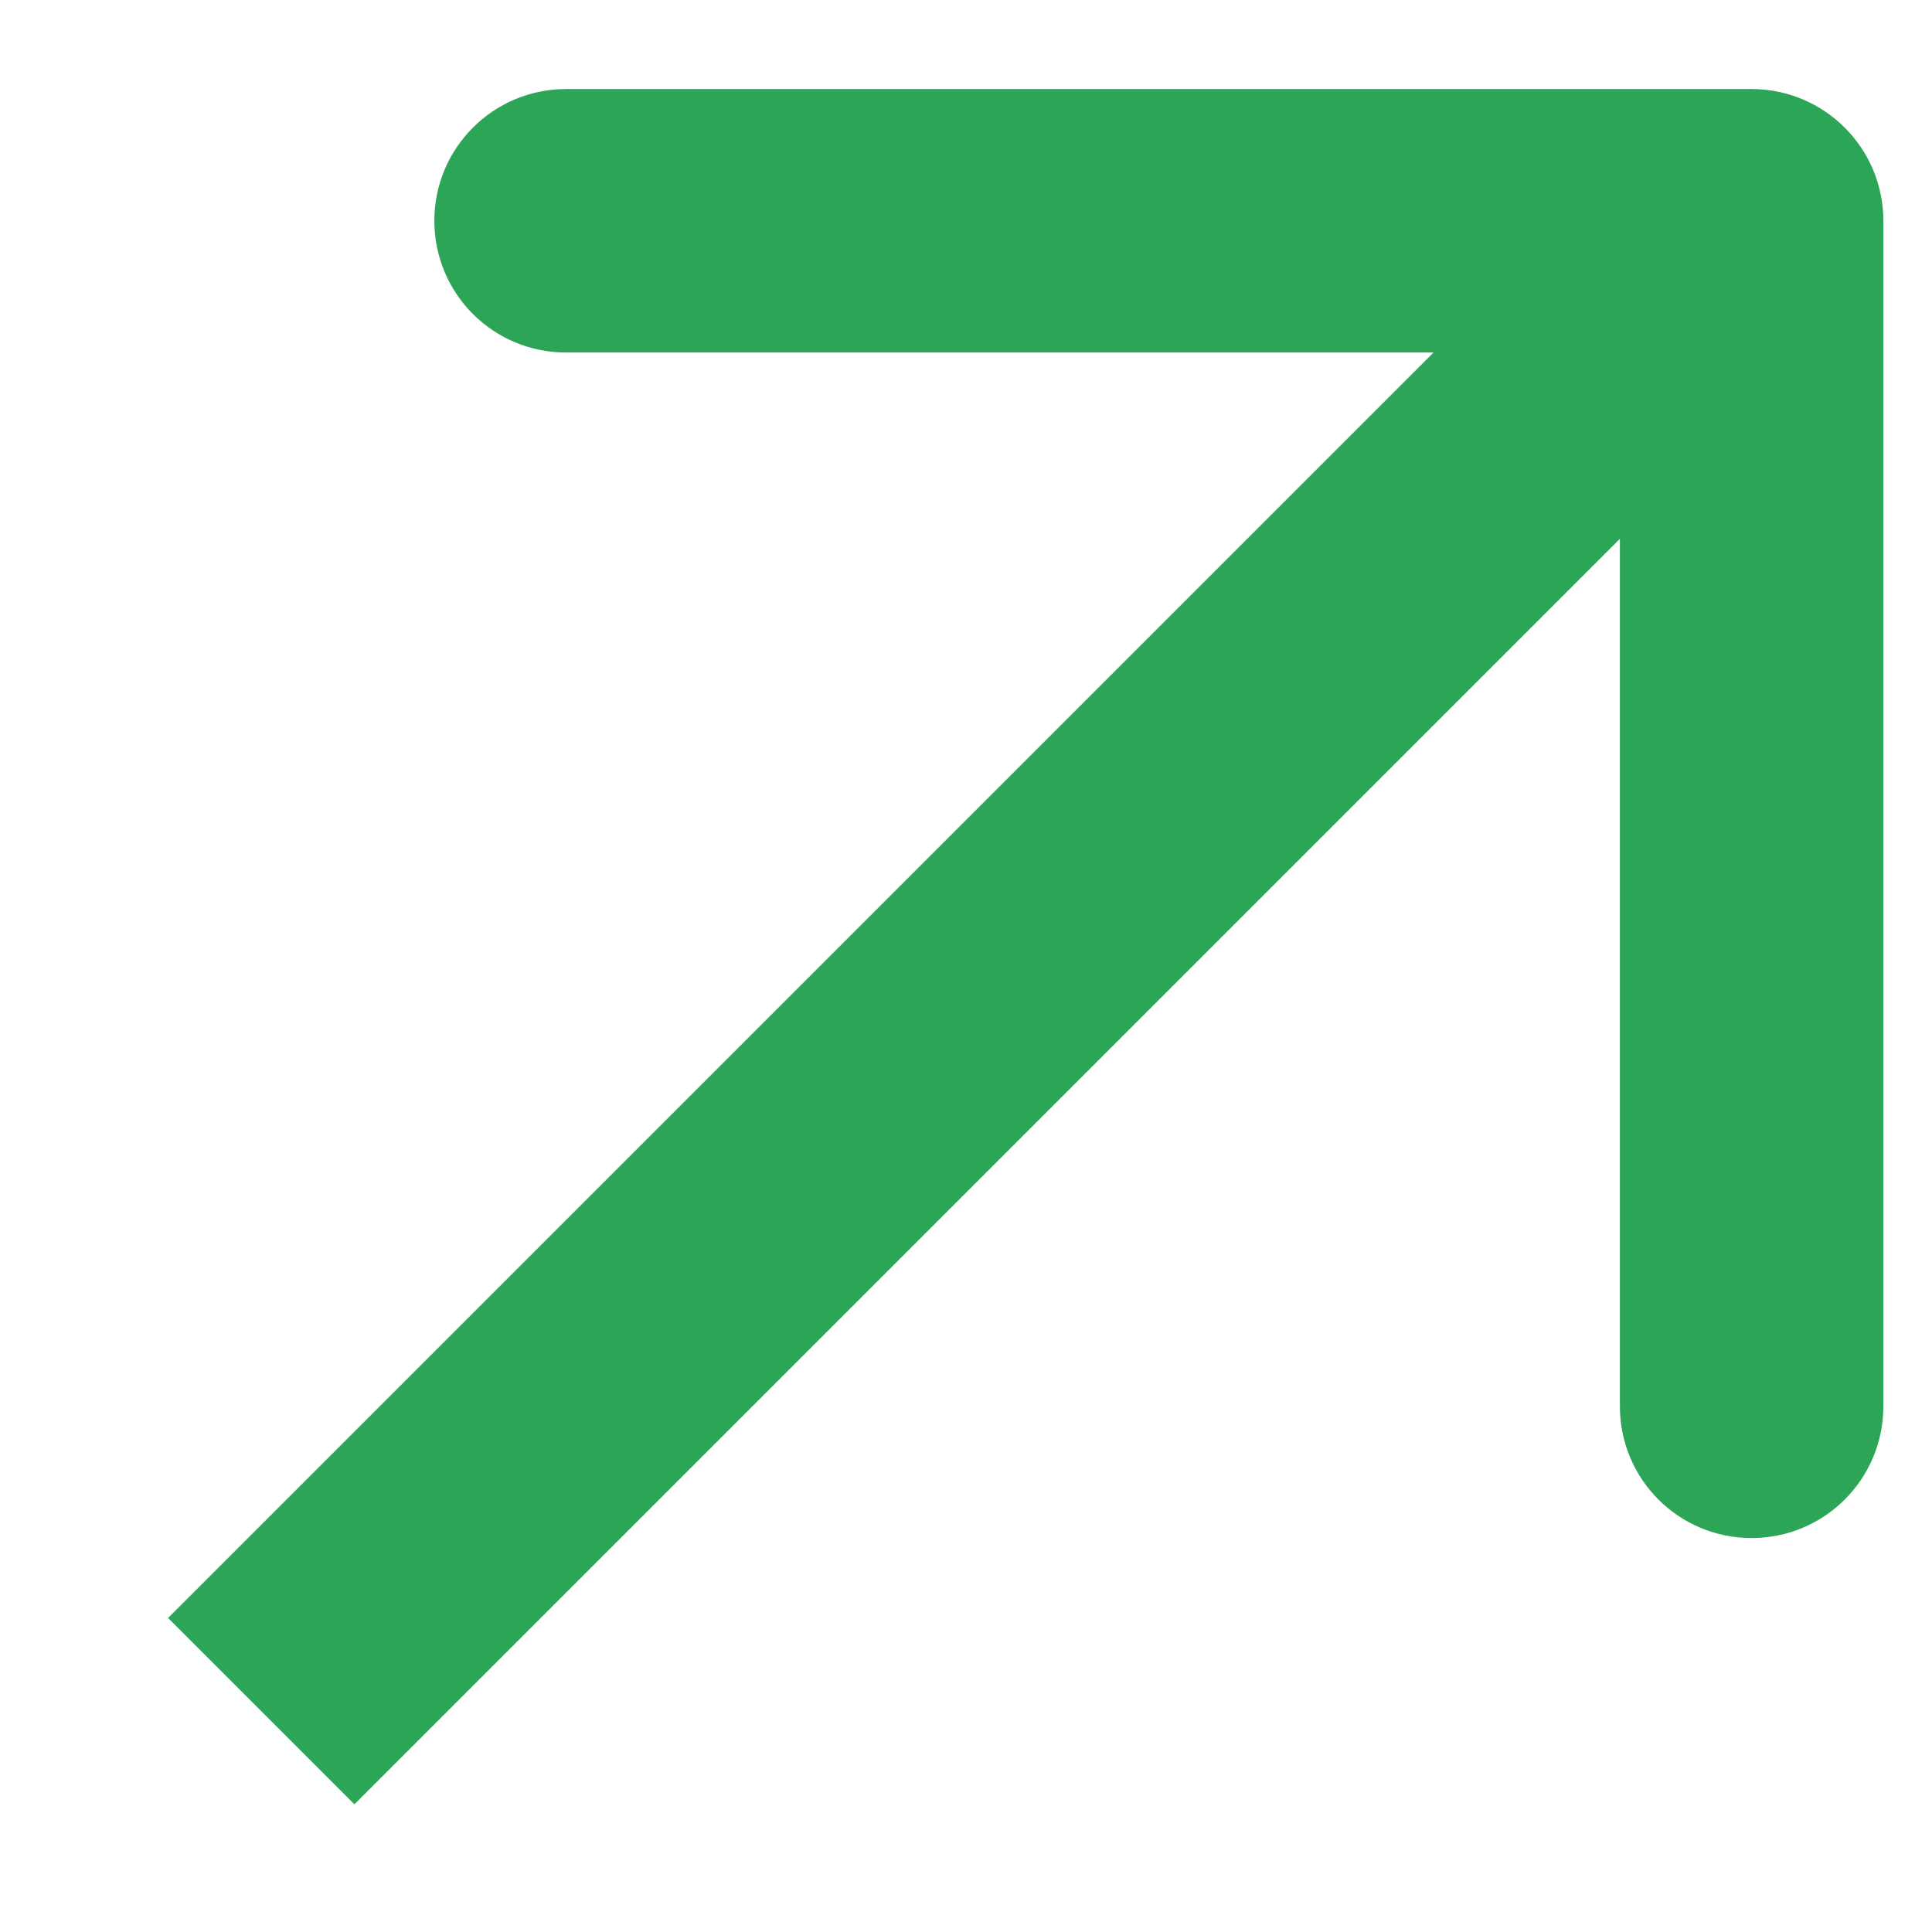
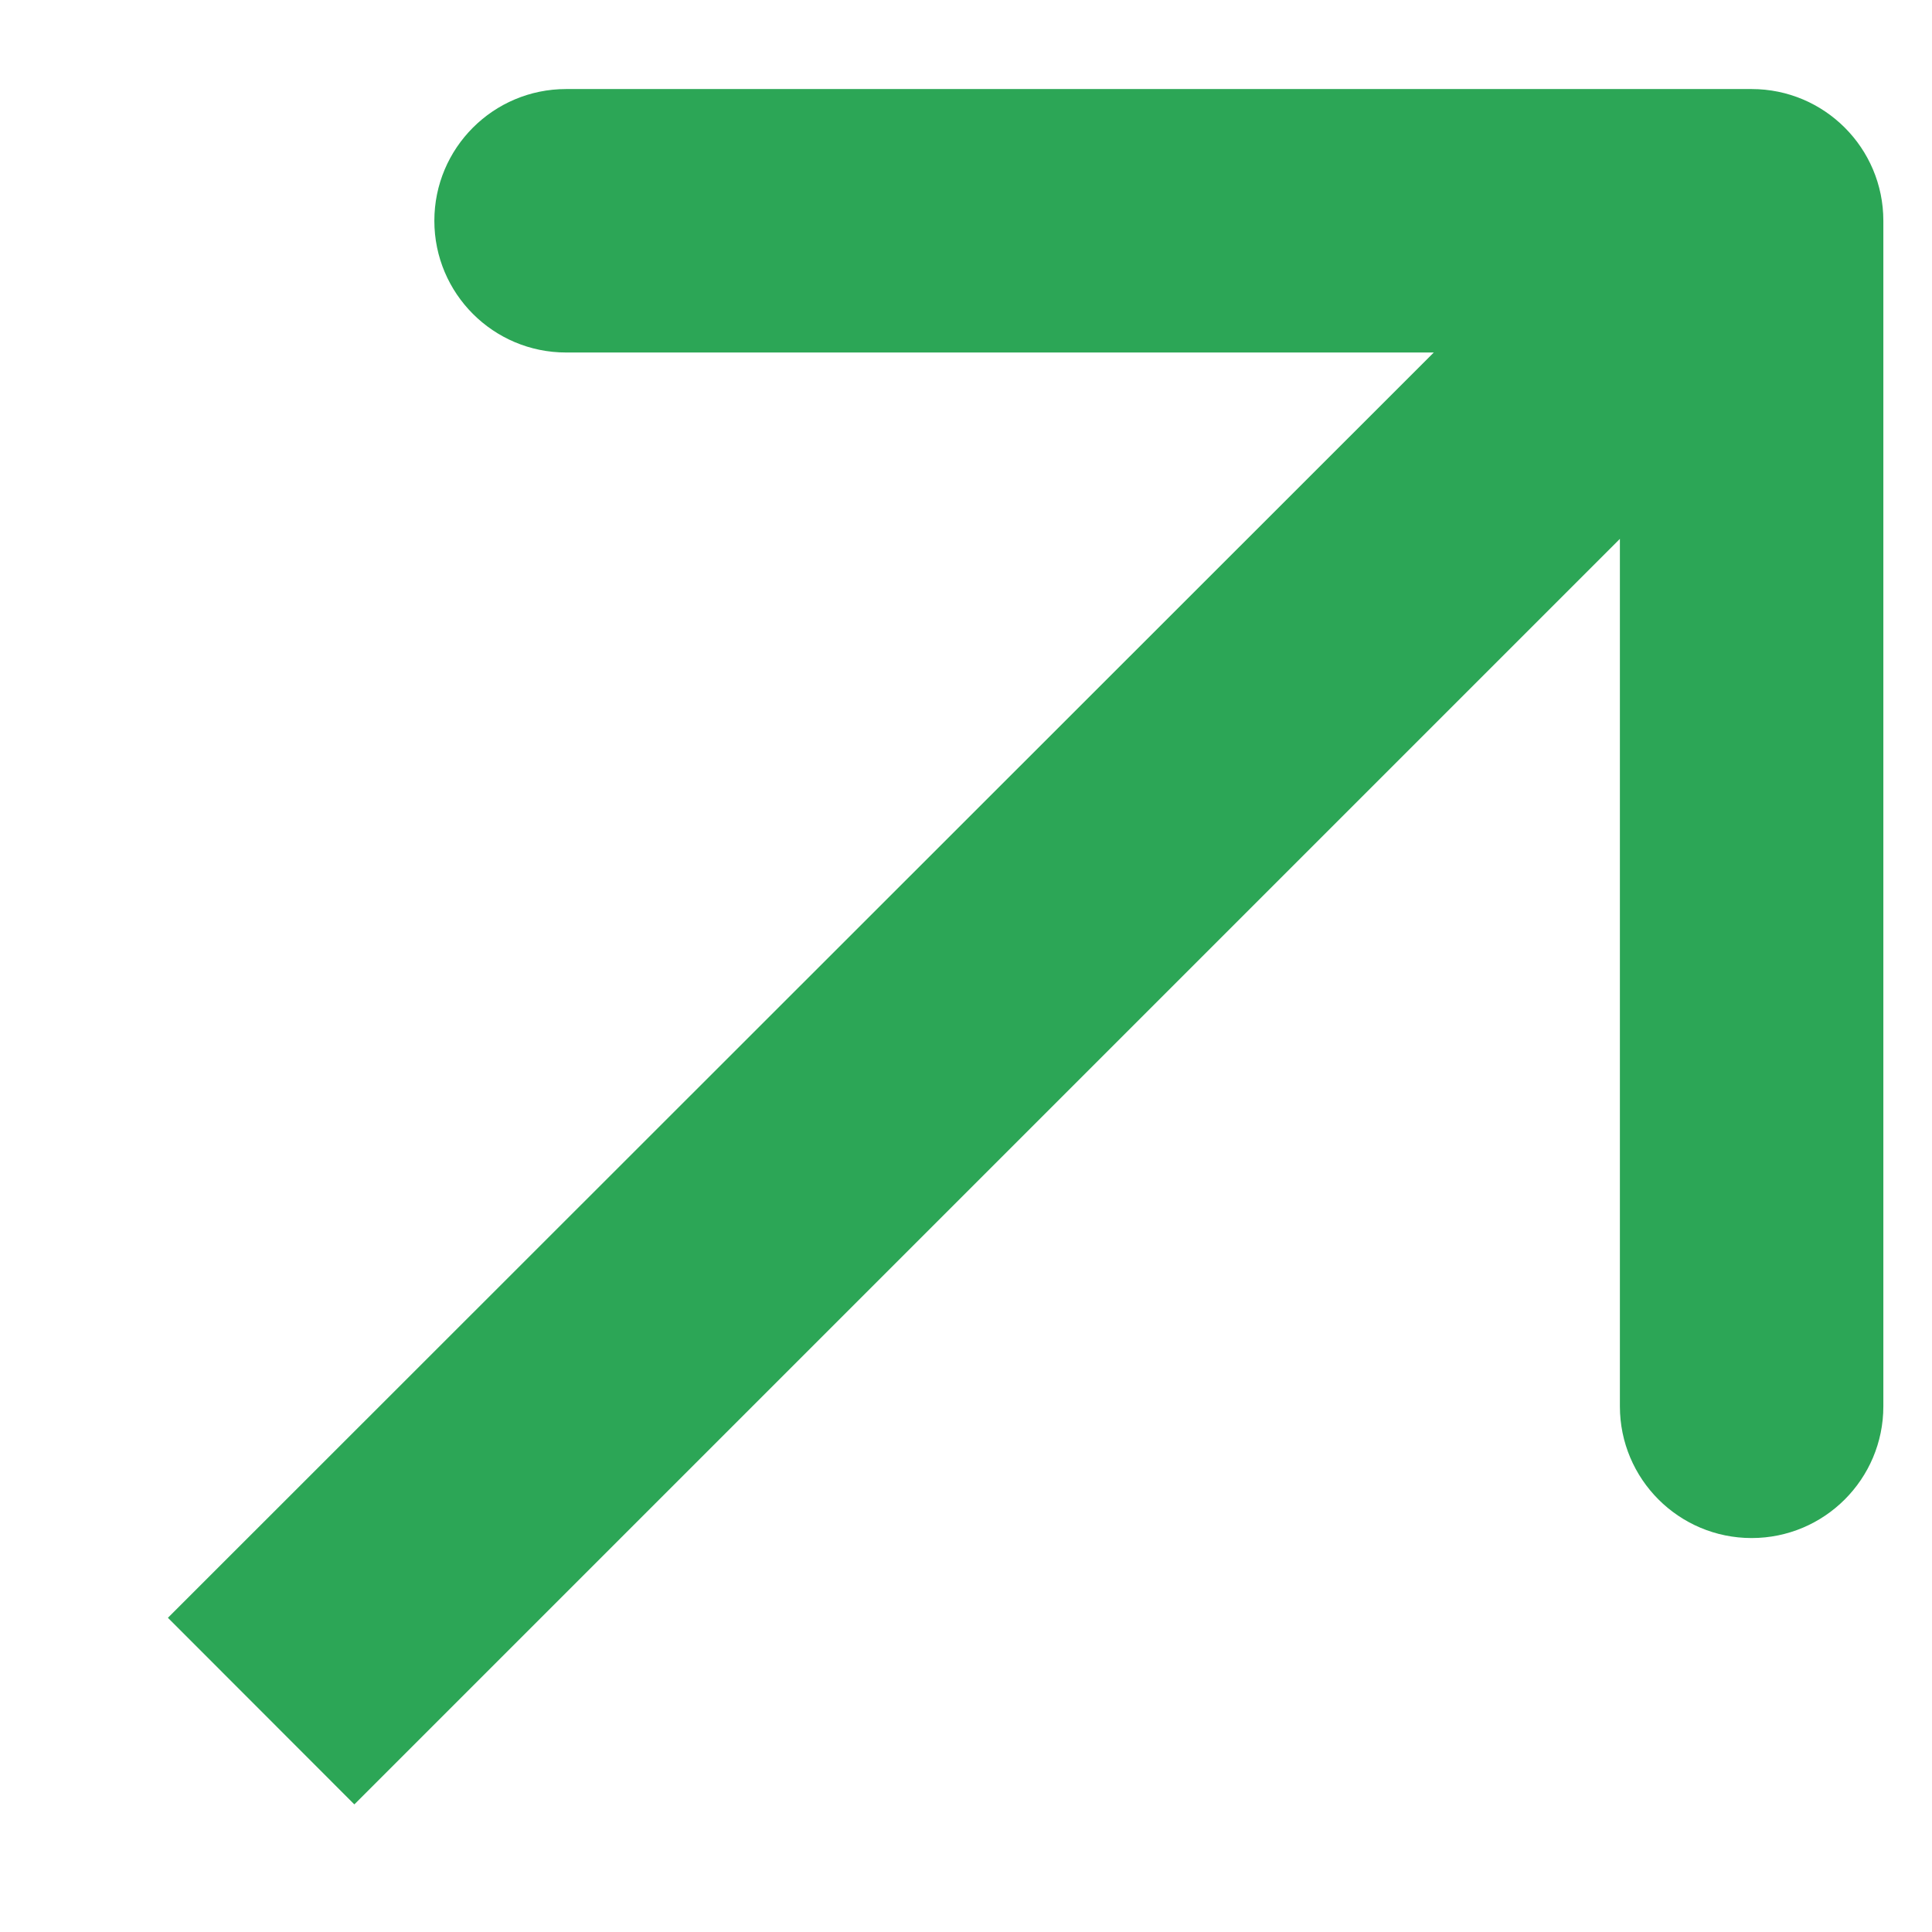
- <svg xmlns="http://www.w3.org/2000/svg" width="11" height="11" viewBox="0 0 11 11" fill="none">
-   <path d="M10.723 1.257C10.723 0.843 10.387 0.507 9.973 0.507L3.223 0.507C2.808 0.507 2.473 0.843 2.473 1.257C2.473 1.672 2.808 2.007 3.223 2.007H9.223V8.007C9.223 8.422 9.558 8.757 9.973 8.757C10.387 8.757 10.723 8.422 10.723 8.007L10.723 1.257ZM2.018 10.273L10.503 1.788L9.442 0.727L0.957 9.212L2.018 10.273Z" fill="#2CA656" />
+ <svg xmlns="http://www.w3.org/2000/svg" width="11" height="11" fill="none">
+   <path d="M10.723 1.257a.75.75 0 0 0-.75-.75h-6.75a.75.75 0 1 0 0 1.5h6v6a.75.75 0 1 0 1.5 0v-6.75Zm-8.705 9.016 8.485-8.485-1.06-1.06L.956 9.211l1.06 1.061Z" fill="#2CA656" />
</svg>
